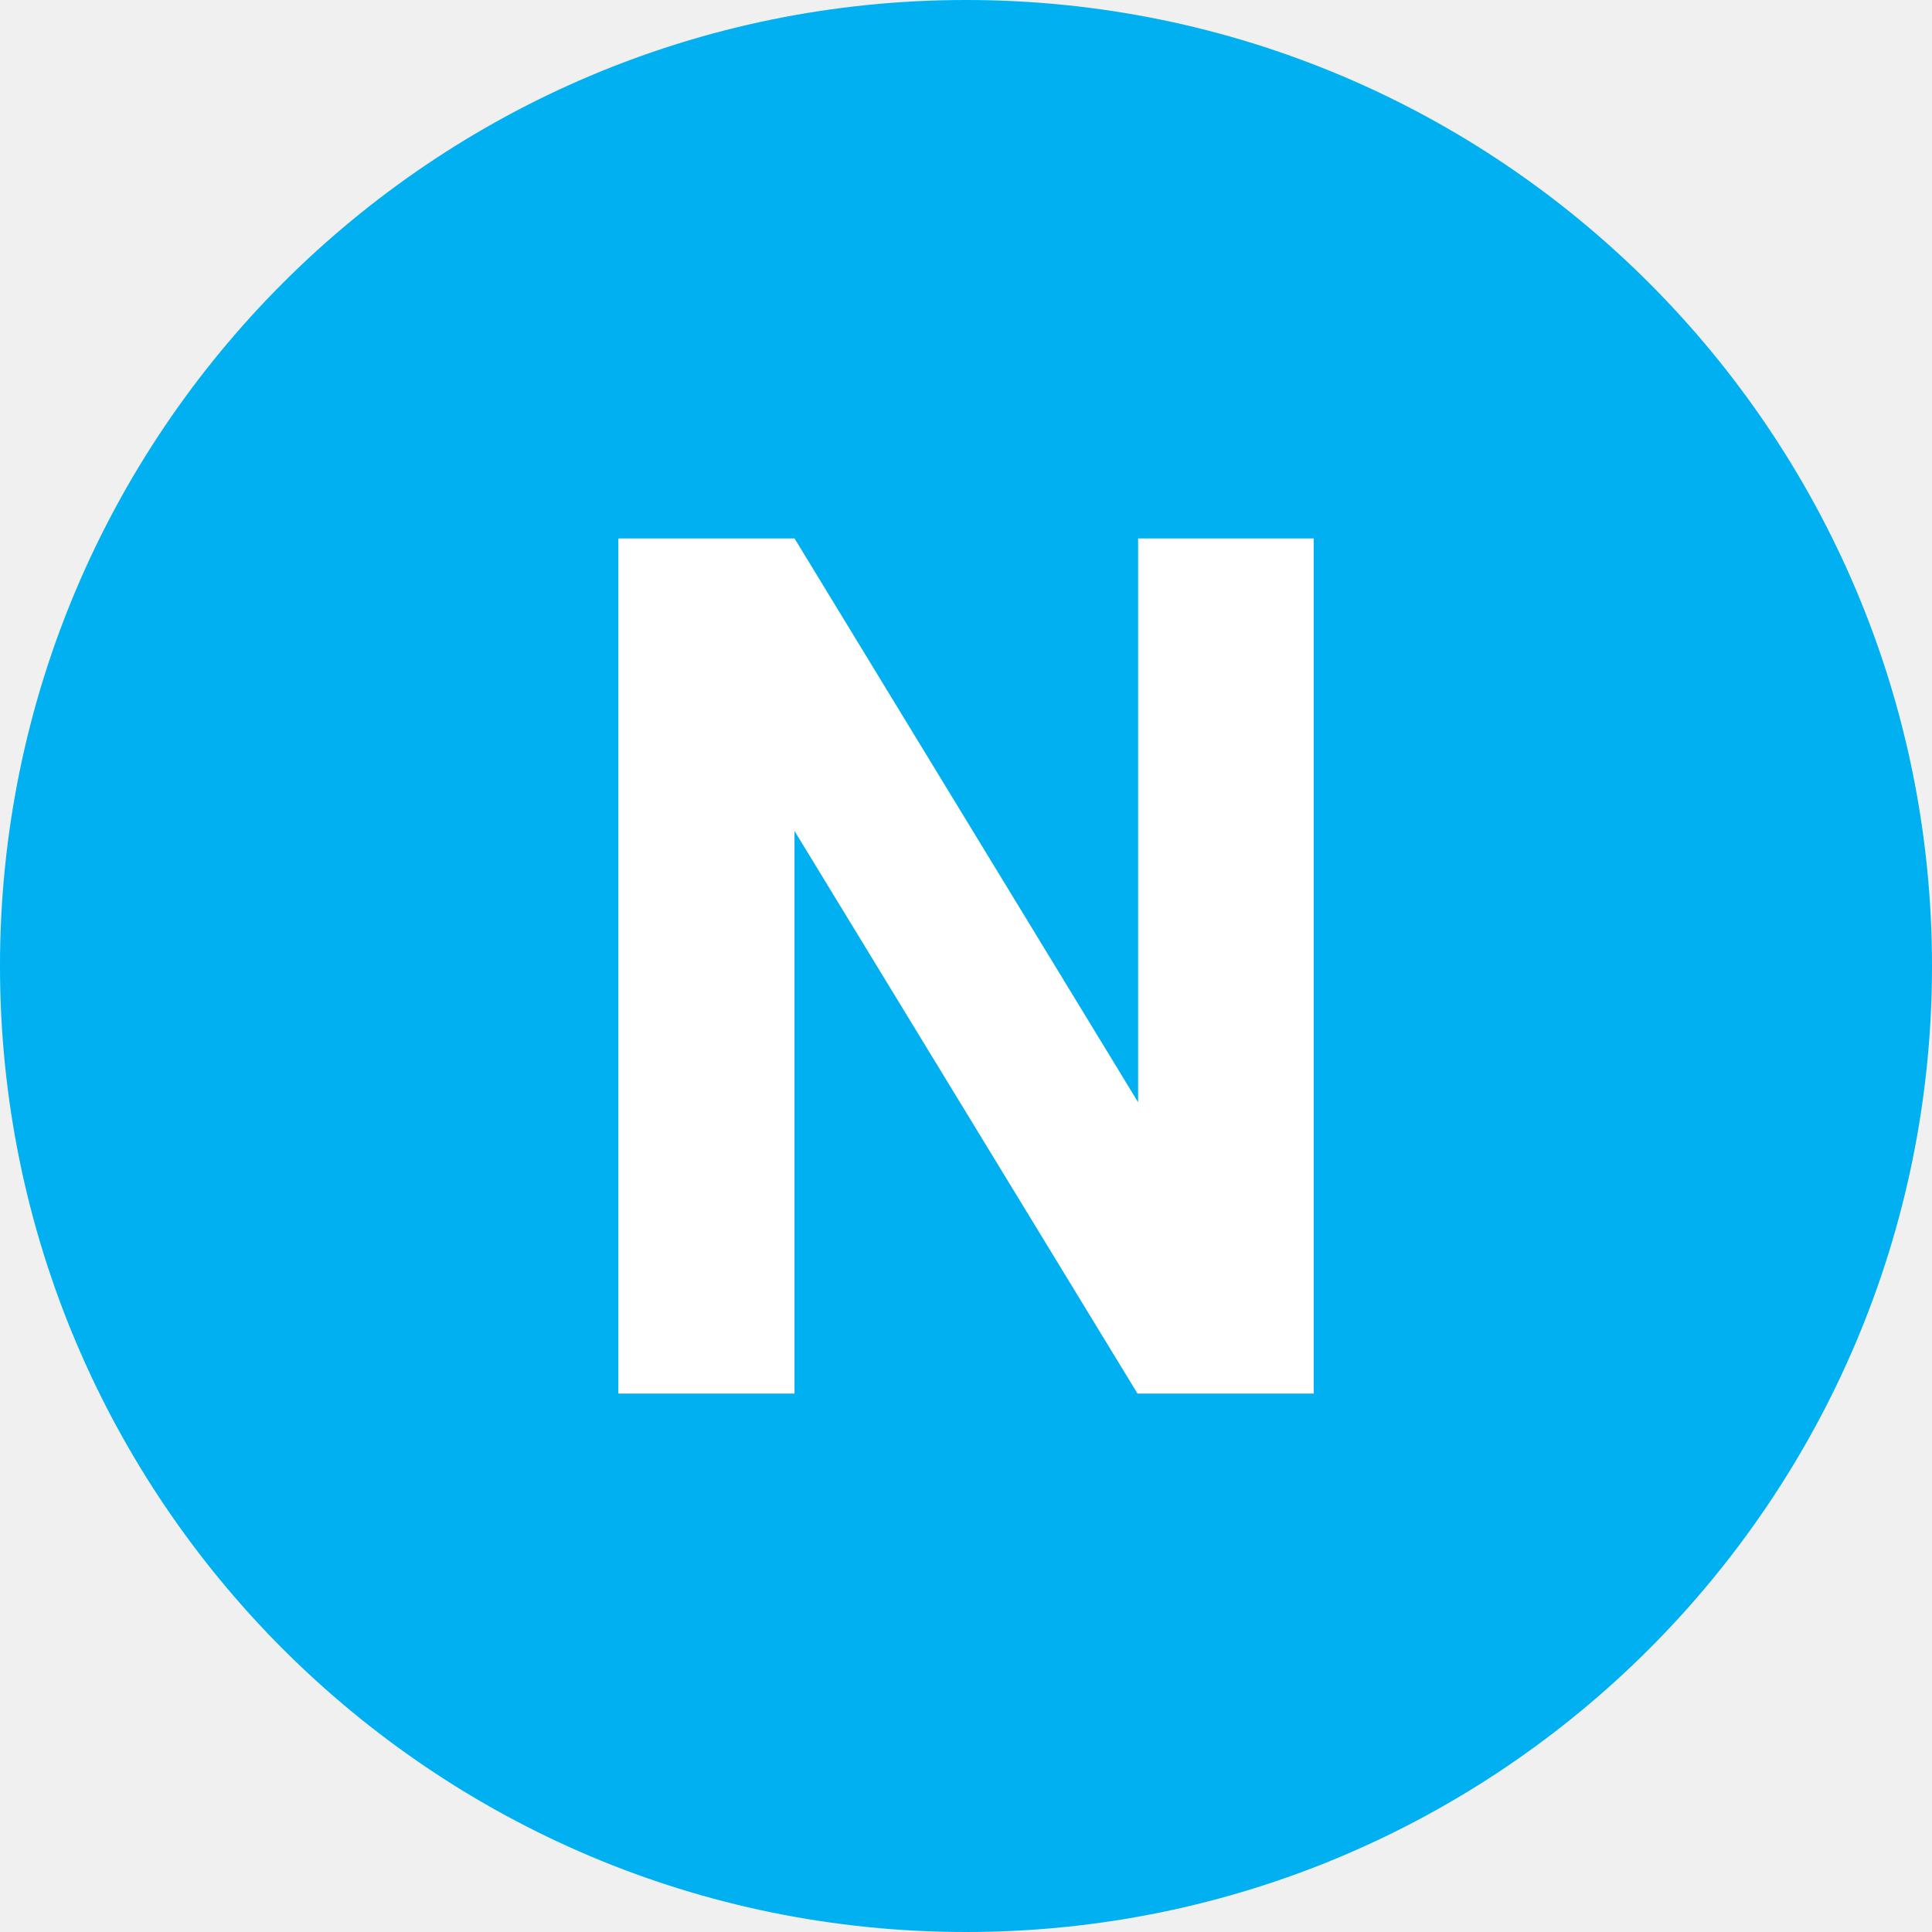
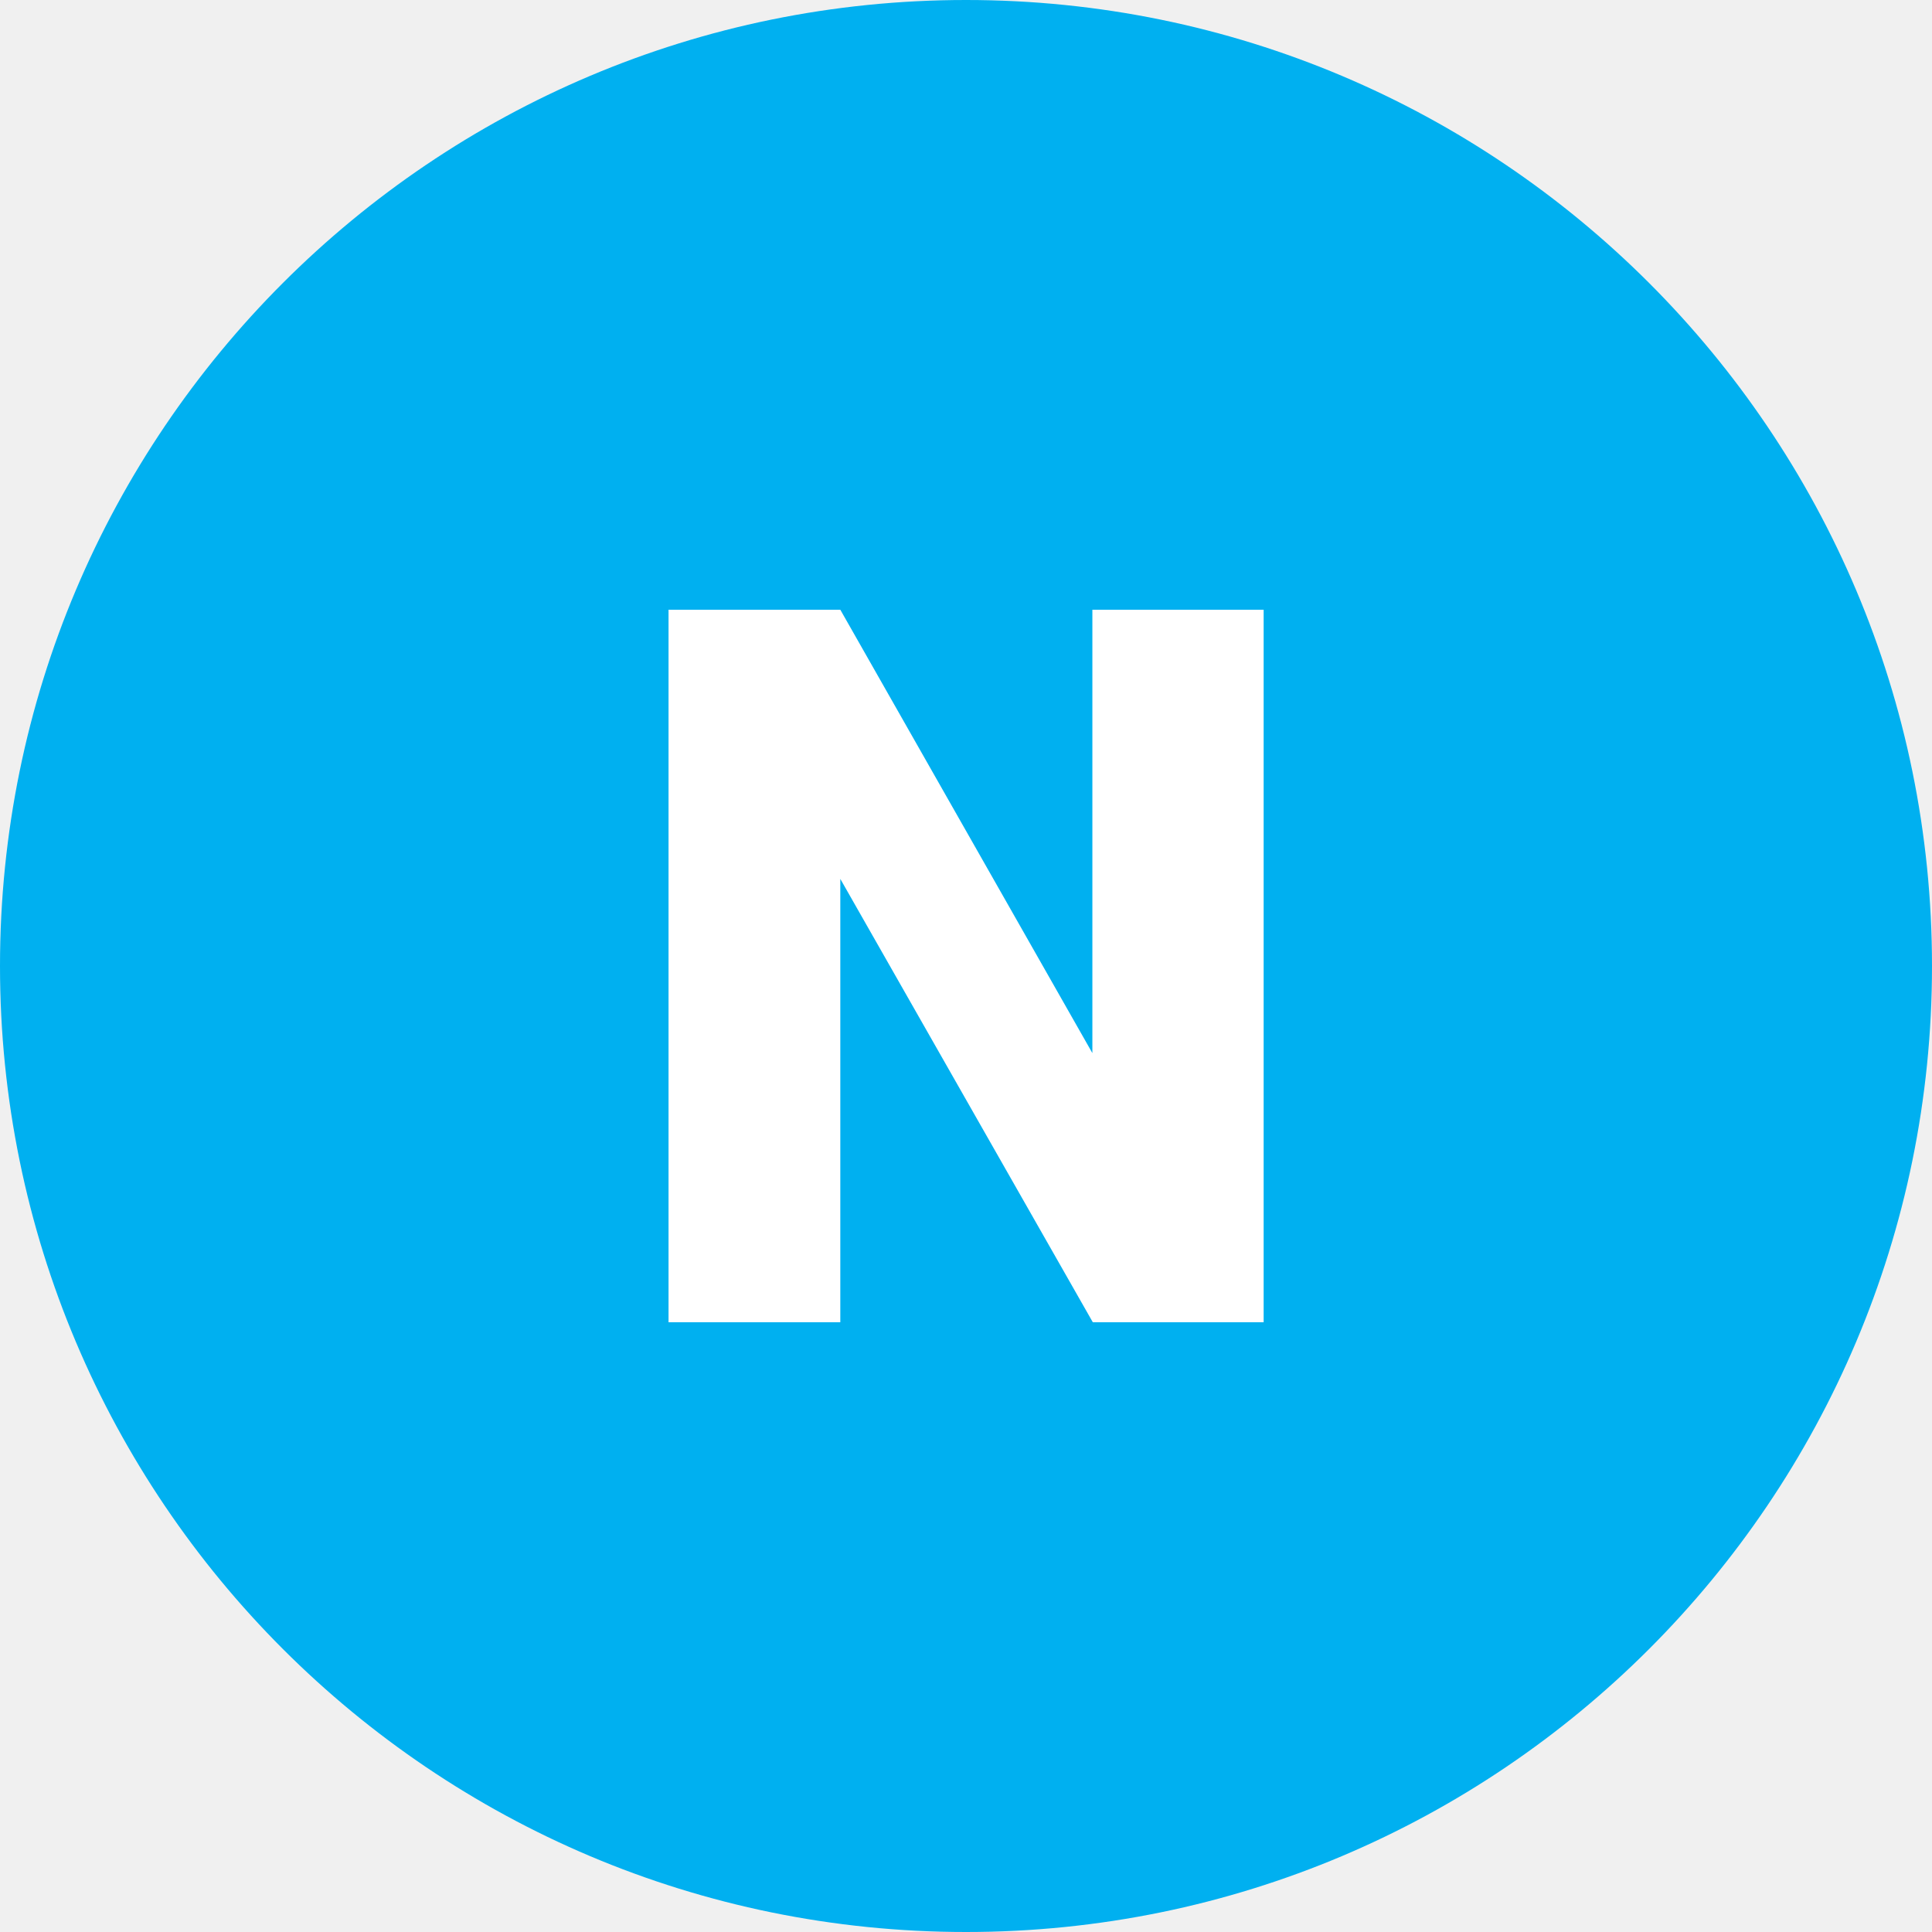
<svg xmlns="http://www.w3.org/2000/svg" width="34mm" height="34mm" viewBox="0 0 34 34" version="1.1" id="svg5">
  <defs id="defs2" />
  <g id="layer1">
    <circle style="fill:#00b0f0;fill-opacity:1;stroke:none;stroke-width:0.265" id="path846" cx="17" cy="17" r="17" />
-     <g aria-label="N" id="text3460" style="font-weight:bold;font-size:21.167px;line-height:1.25;font-family:Roboto;-inkscape-font-specification:'Roboto, Bold';fill:#ffffff;stroke-width:0.265">
-       <path d="m 23.119,24.524 h -3.101 l -6.036,-9.901 v 9.901 H 10.882 V 9.476 h 3.101 l 6.046,9.922 V 9.476 h 3.09 z" id="path1980" />
+     <g aria-label="N" id="text3460" style="font-weight:900;font-size:17.639px;line-height:1.25;font-family:Roboto;-inkscape-font-specification:'Roboto, Heavy';fill:#ffffff;stroke-width:0.265">
+       <path d="M 22.238,23.27 H 19.232 L 14.788,15.467 v 7.803 H 11.765 V 10.73 h 3.023 l 4.436,7.803 v -7.803 h 3.014 z" id="path849" />
    </g>
  </g>
</svg>
